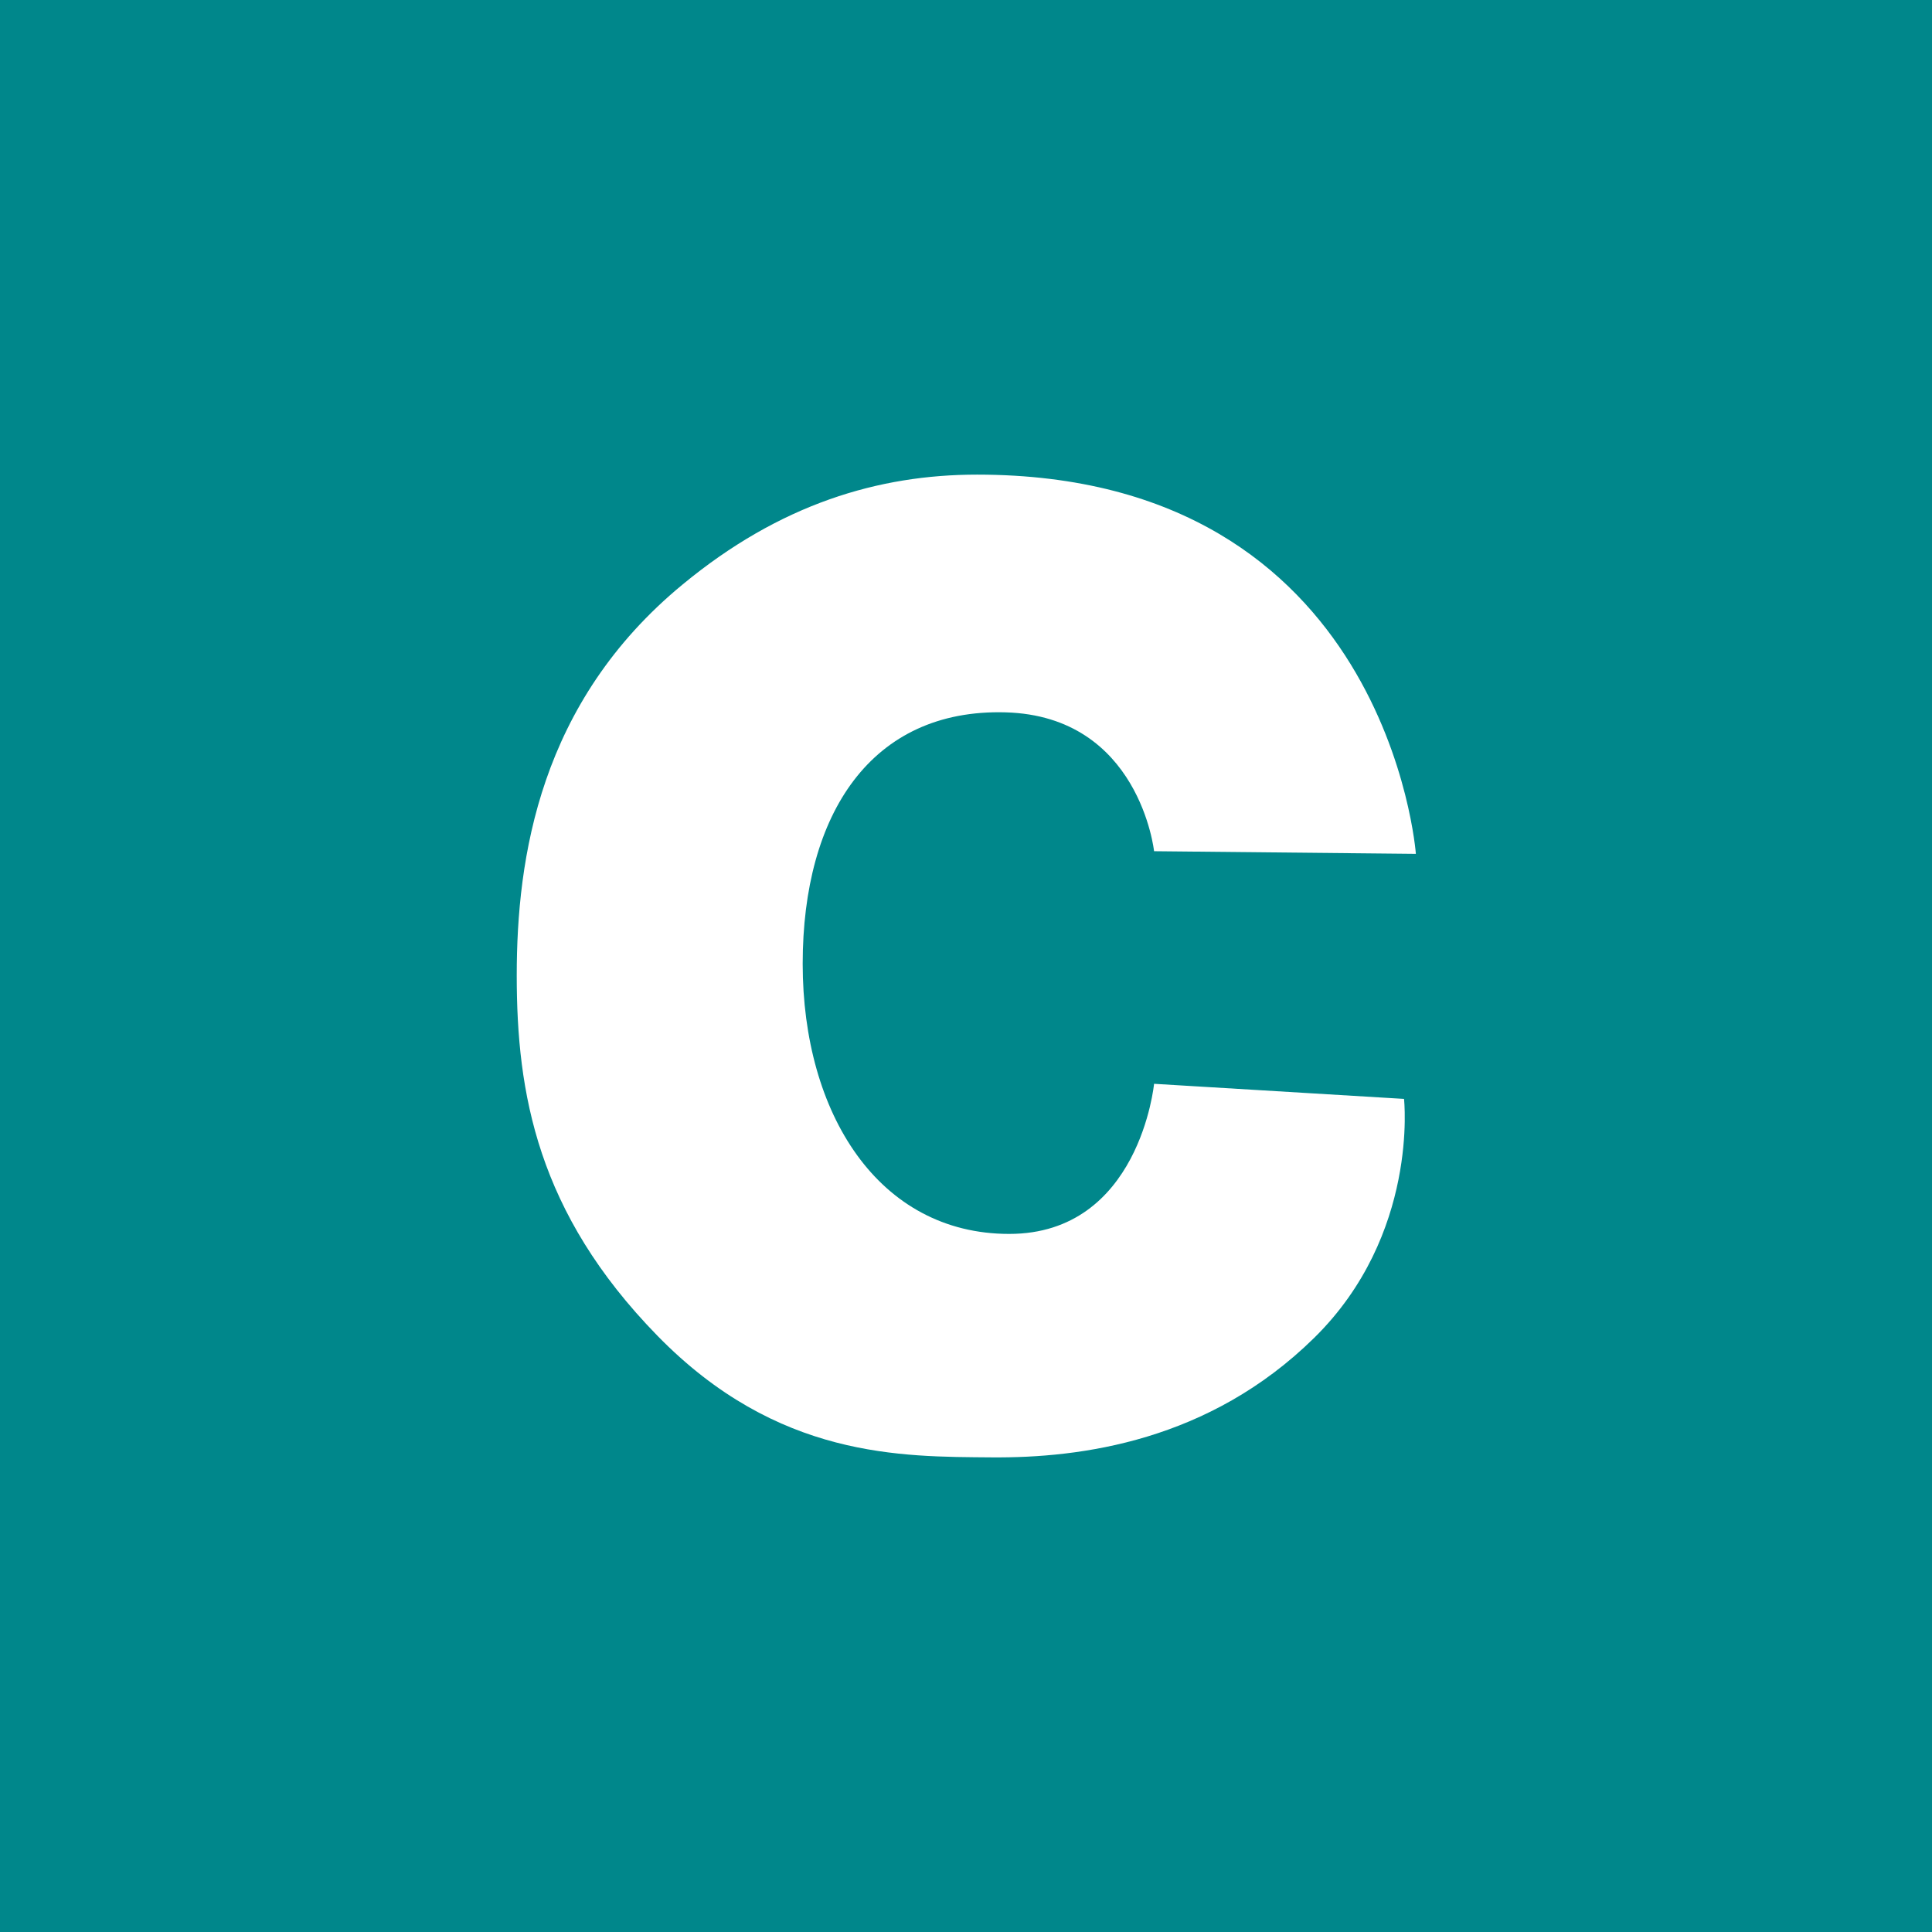
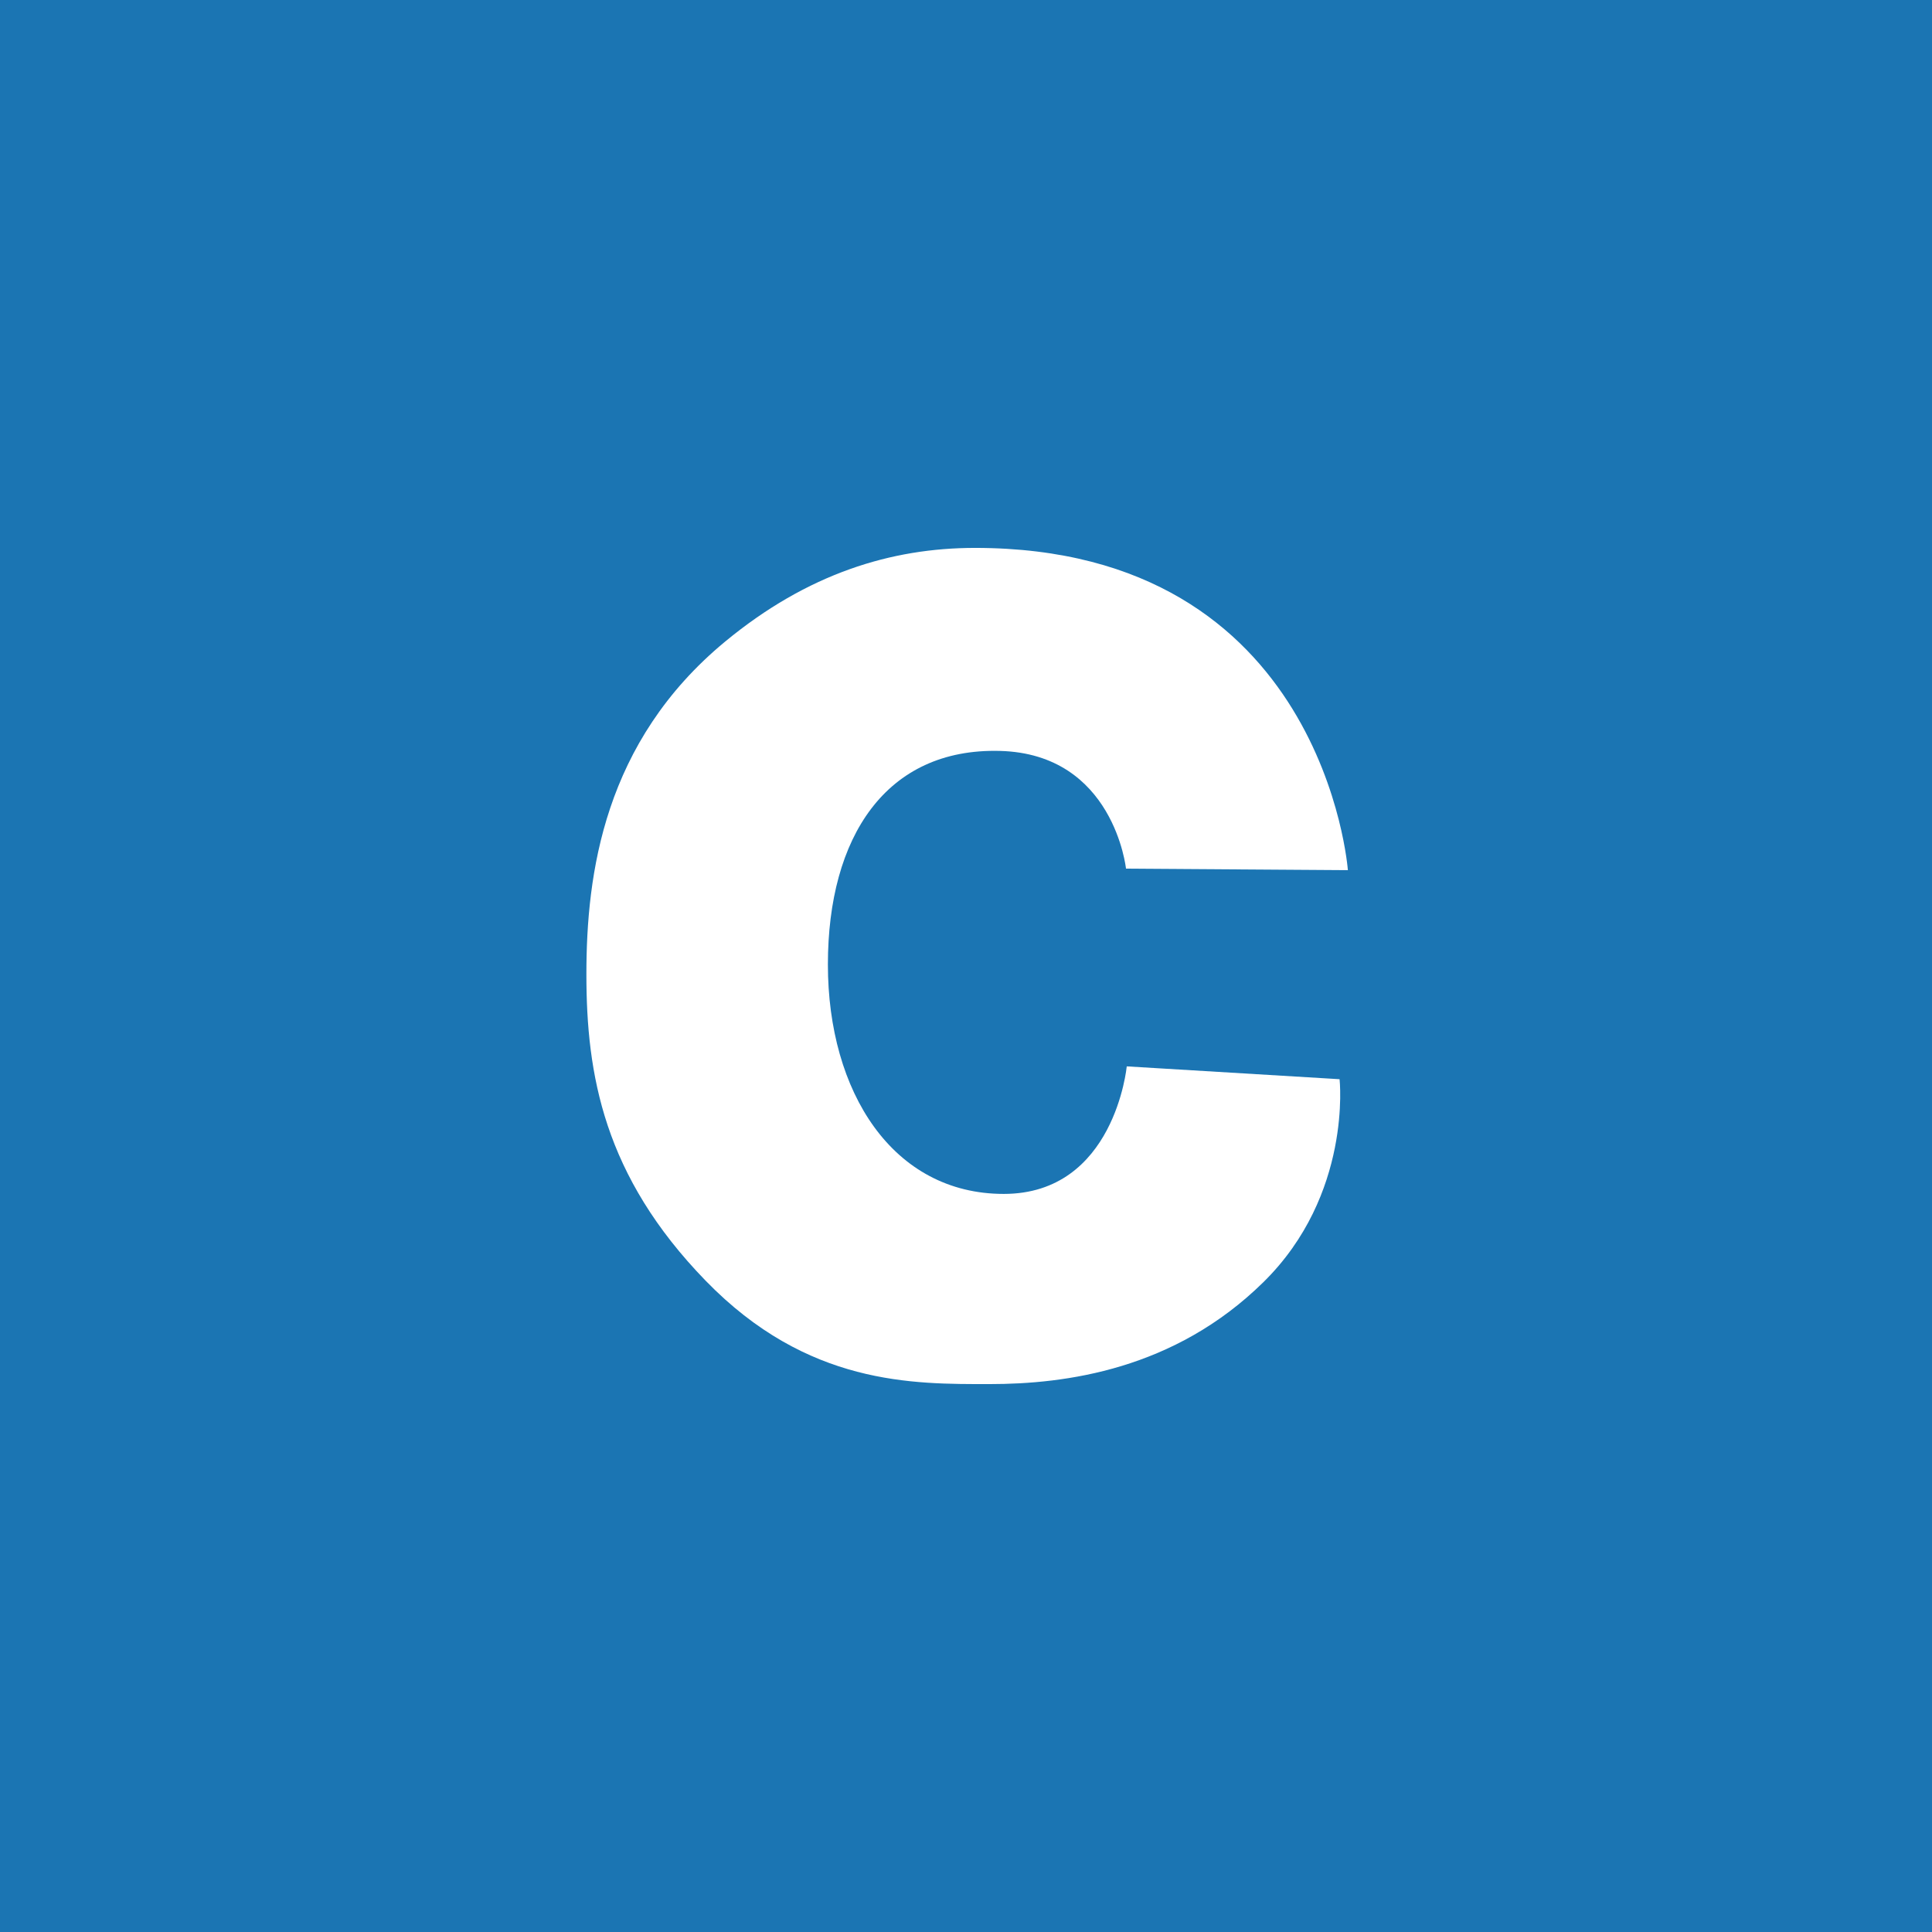
- <svg xmlns="http://www.w3.org/2000/svg" id="Ruby_big" data-name="Ruby big" viewBox="0 0 256 256">
-   <defs>
-     <style>.cls-1{fill:#00878B;}.cls-2{fill:#fff;}</style>
-   </defs>
-   <rect class="cls-1" width="256" height="256" />
-   <path id="path3" class="cls-2" d="M152.65,112.79s-1.92-17.9-19.68-18.4-26.88,13.42-26.88,33.31,10.08,35.8,27.36,35.8,19.2-19.89,19.2-19.89l33.12,2s2,18-11.91,31.67S143,193.21,131.11,193.11s-28.35.19-44.28-16.13S68.2,144.83,68.2,129.26s3-36.19,22-51.83c12.87-10.63,25.92-14.54,39-14.54,54.48,0,58.14,50.25,58.14,50.25Z" transform="translate(0.27 0)" />
+ <svg xmlns="http://www.w3.org/2000/svg" version="1.1" id="Ruby_big" x="0px" y="0px" viewBox="0 0 256 256" style="enable-background:new 0 0 256 256;" xml:space="preserve">
+   <style type="text/css">
+ 	.st0{fill:#1B75B3;}
+ 	.st1{fill:#FFFFFF;}
+ </style>
+   <rect class="st0" width="256" height="256" />
+   <path id="path3" class="st1" d="M149.2,115.1c0,0-1.6-15.2-16.7-15.6c-15.1-0.4-22.8,11.4-22.8,28.3s8.6,30.4,23.3,30.4  s16.3-16.9,16.3-16.9l28.2,1.7c0,0,1.7,15.3-10.1,26.9c-11.8,11.6-26.2,13.5-36.3,13.5s-24.1,0.2-37.6-13.7s-15.8-27.3-15.8-40.6  S80,98.3,96.1,85c10.9-9,22-12.4,33.1-12.4c46.3,0,49.4,42.7,49.4,42.7L149.2,115.1z" />
</svg>
